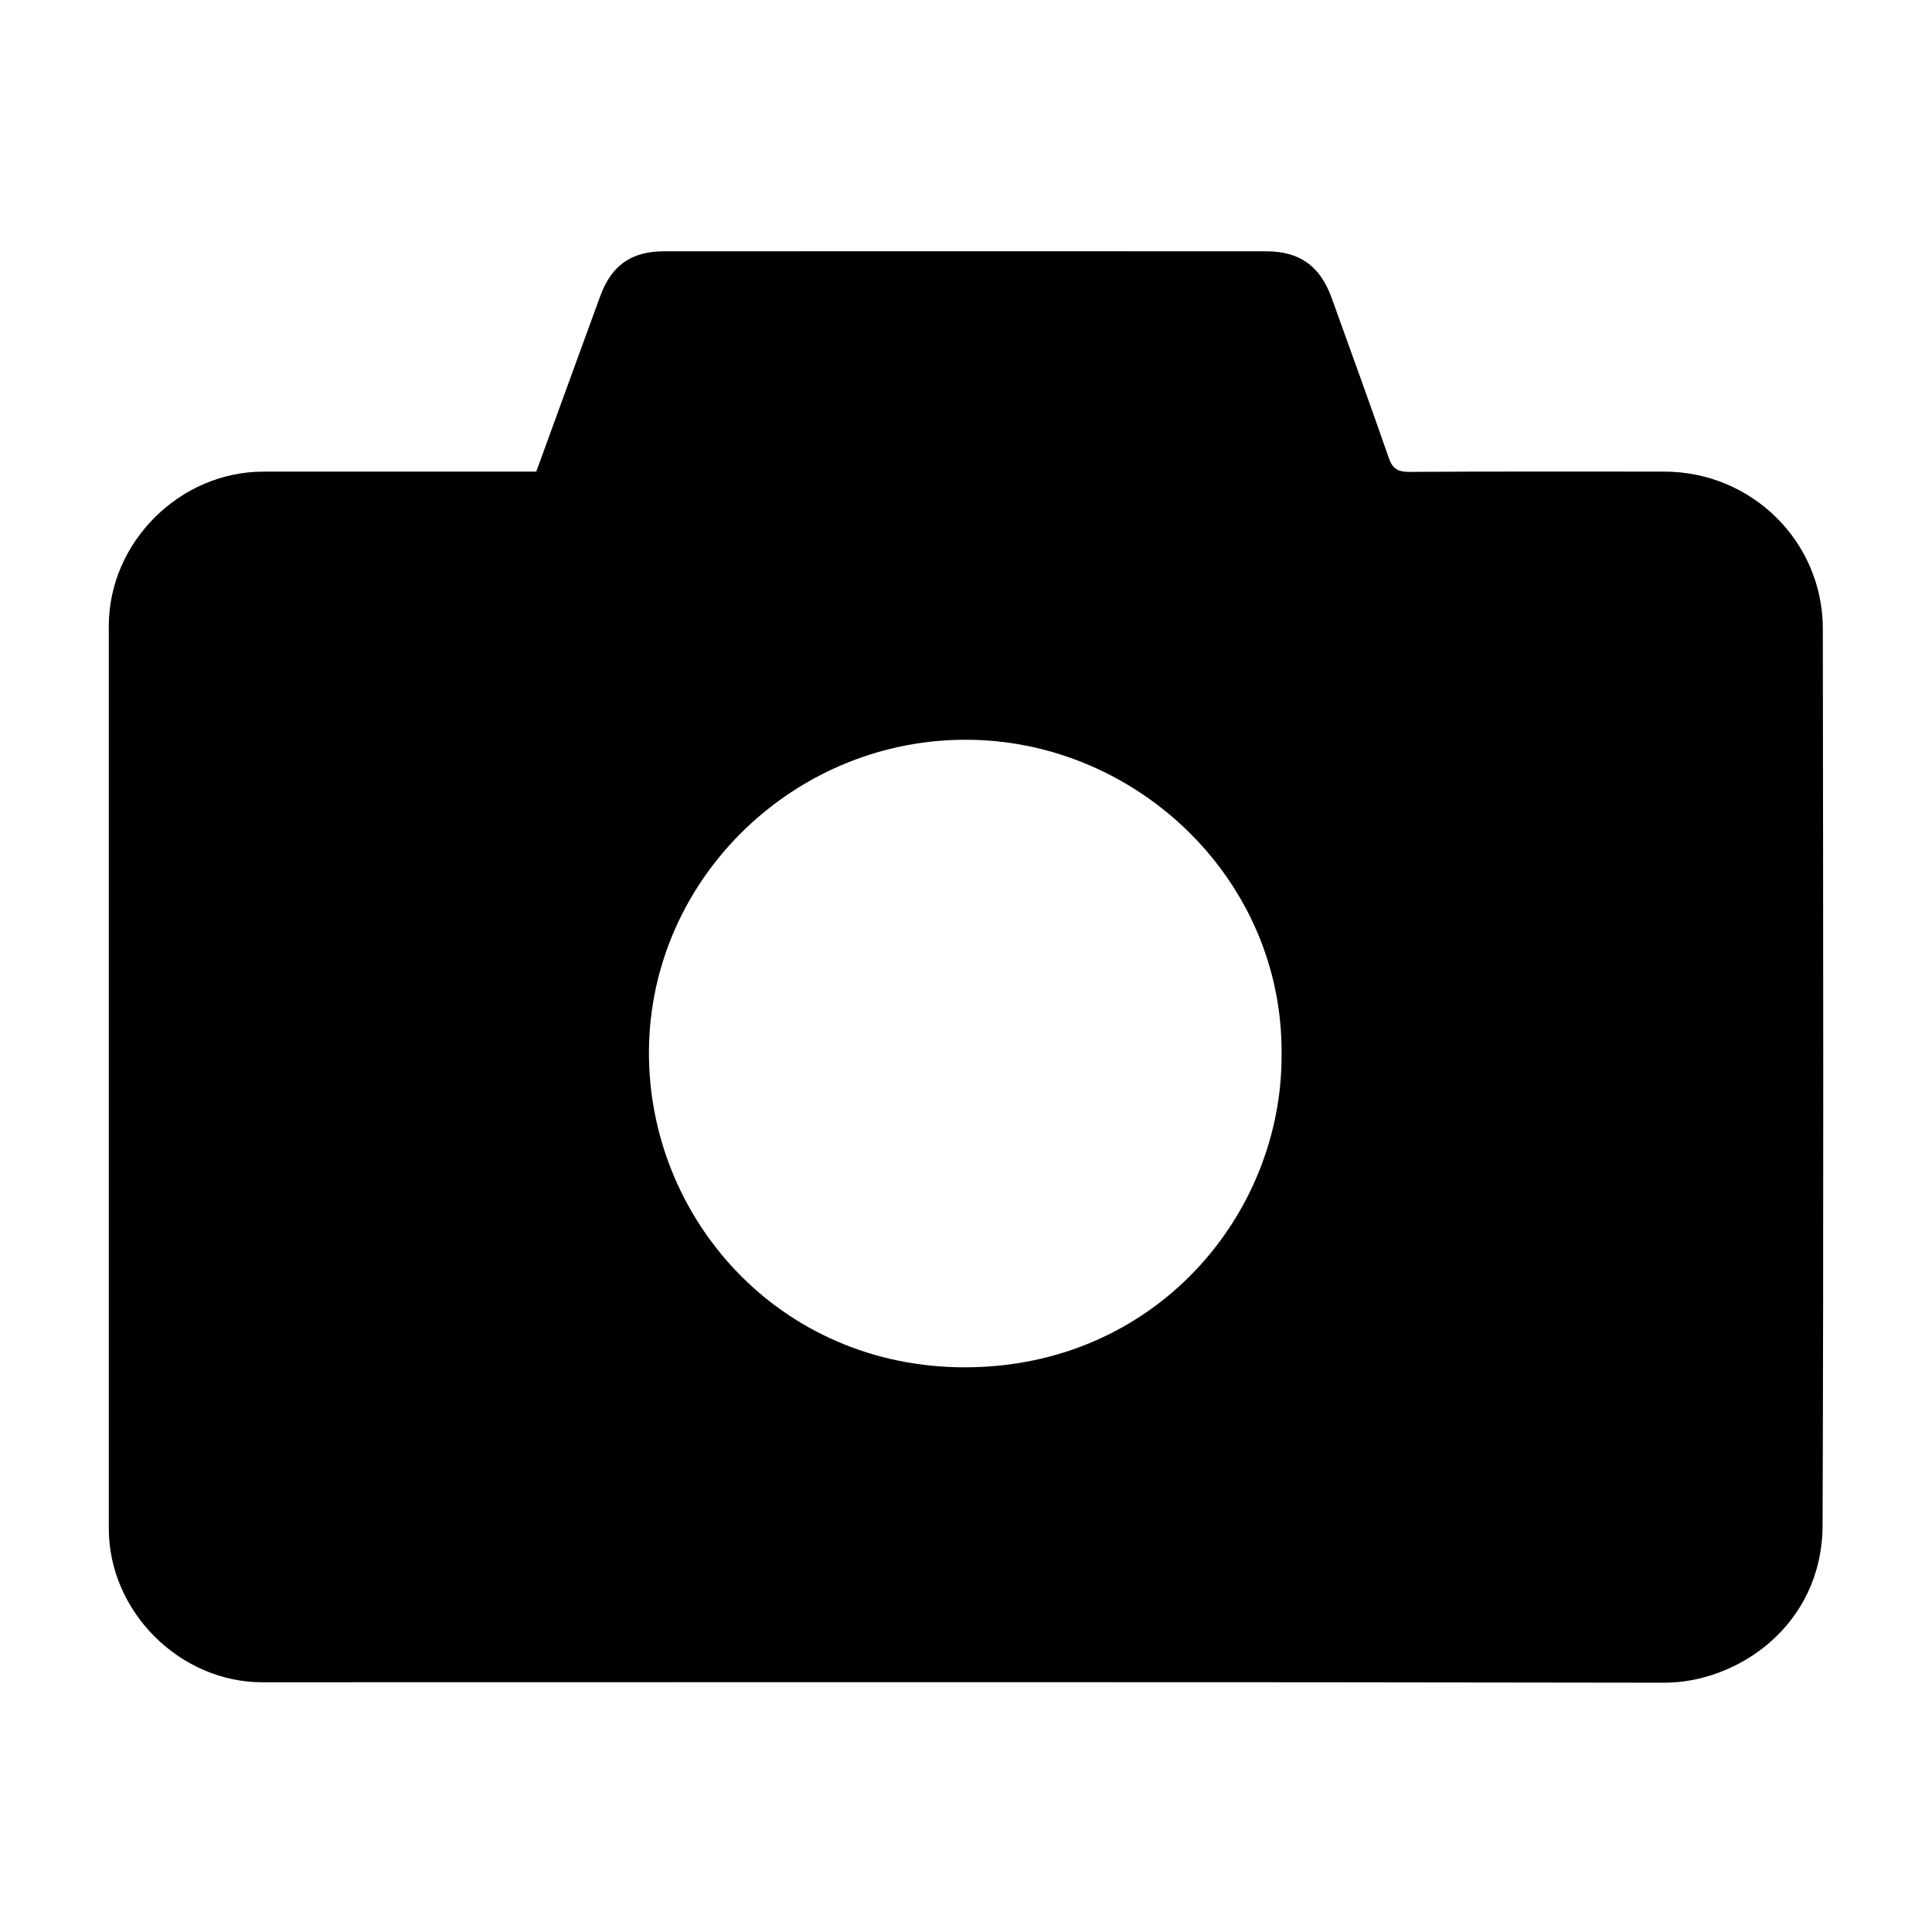
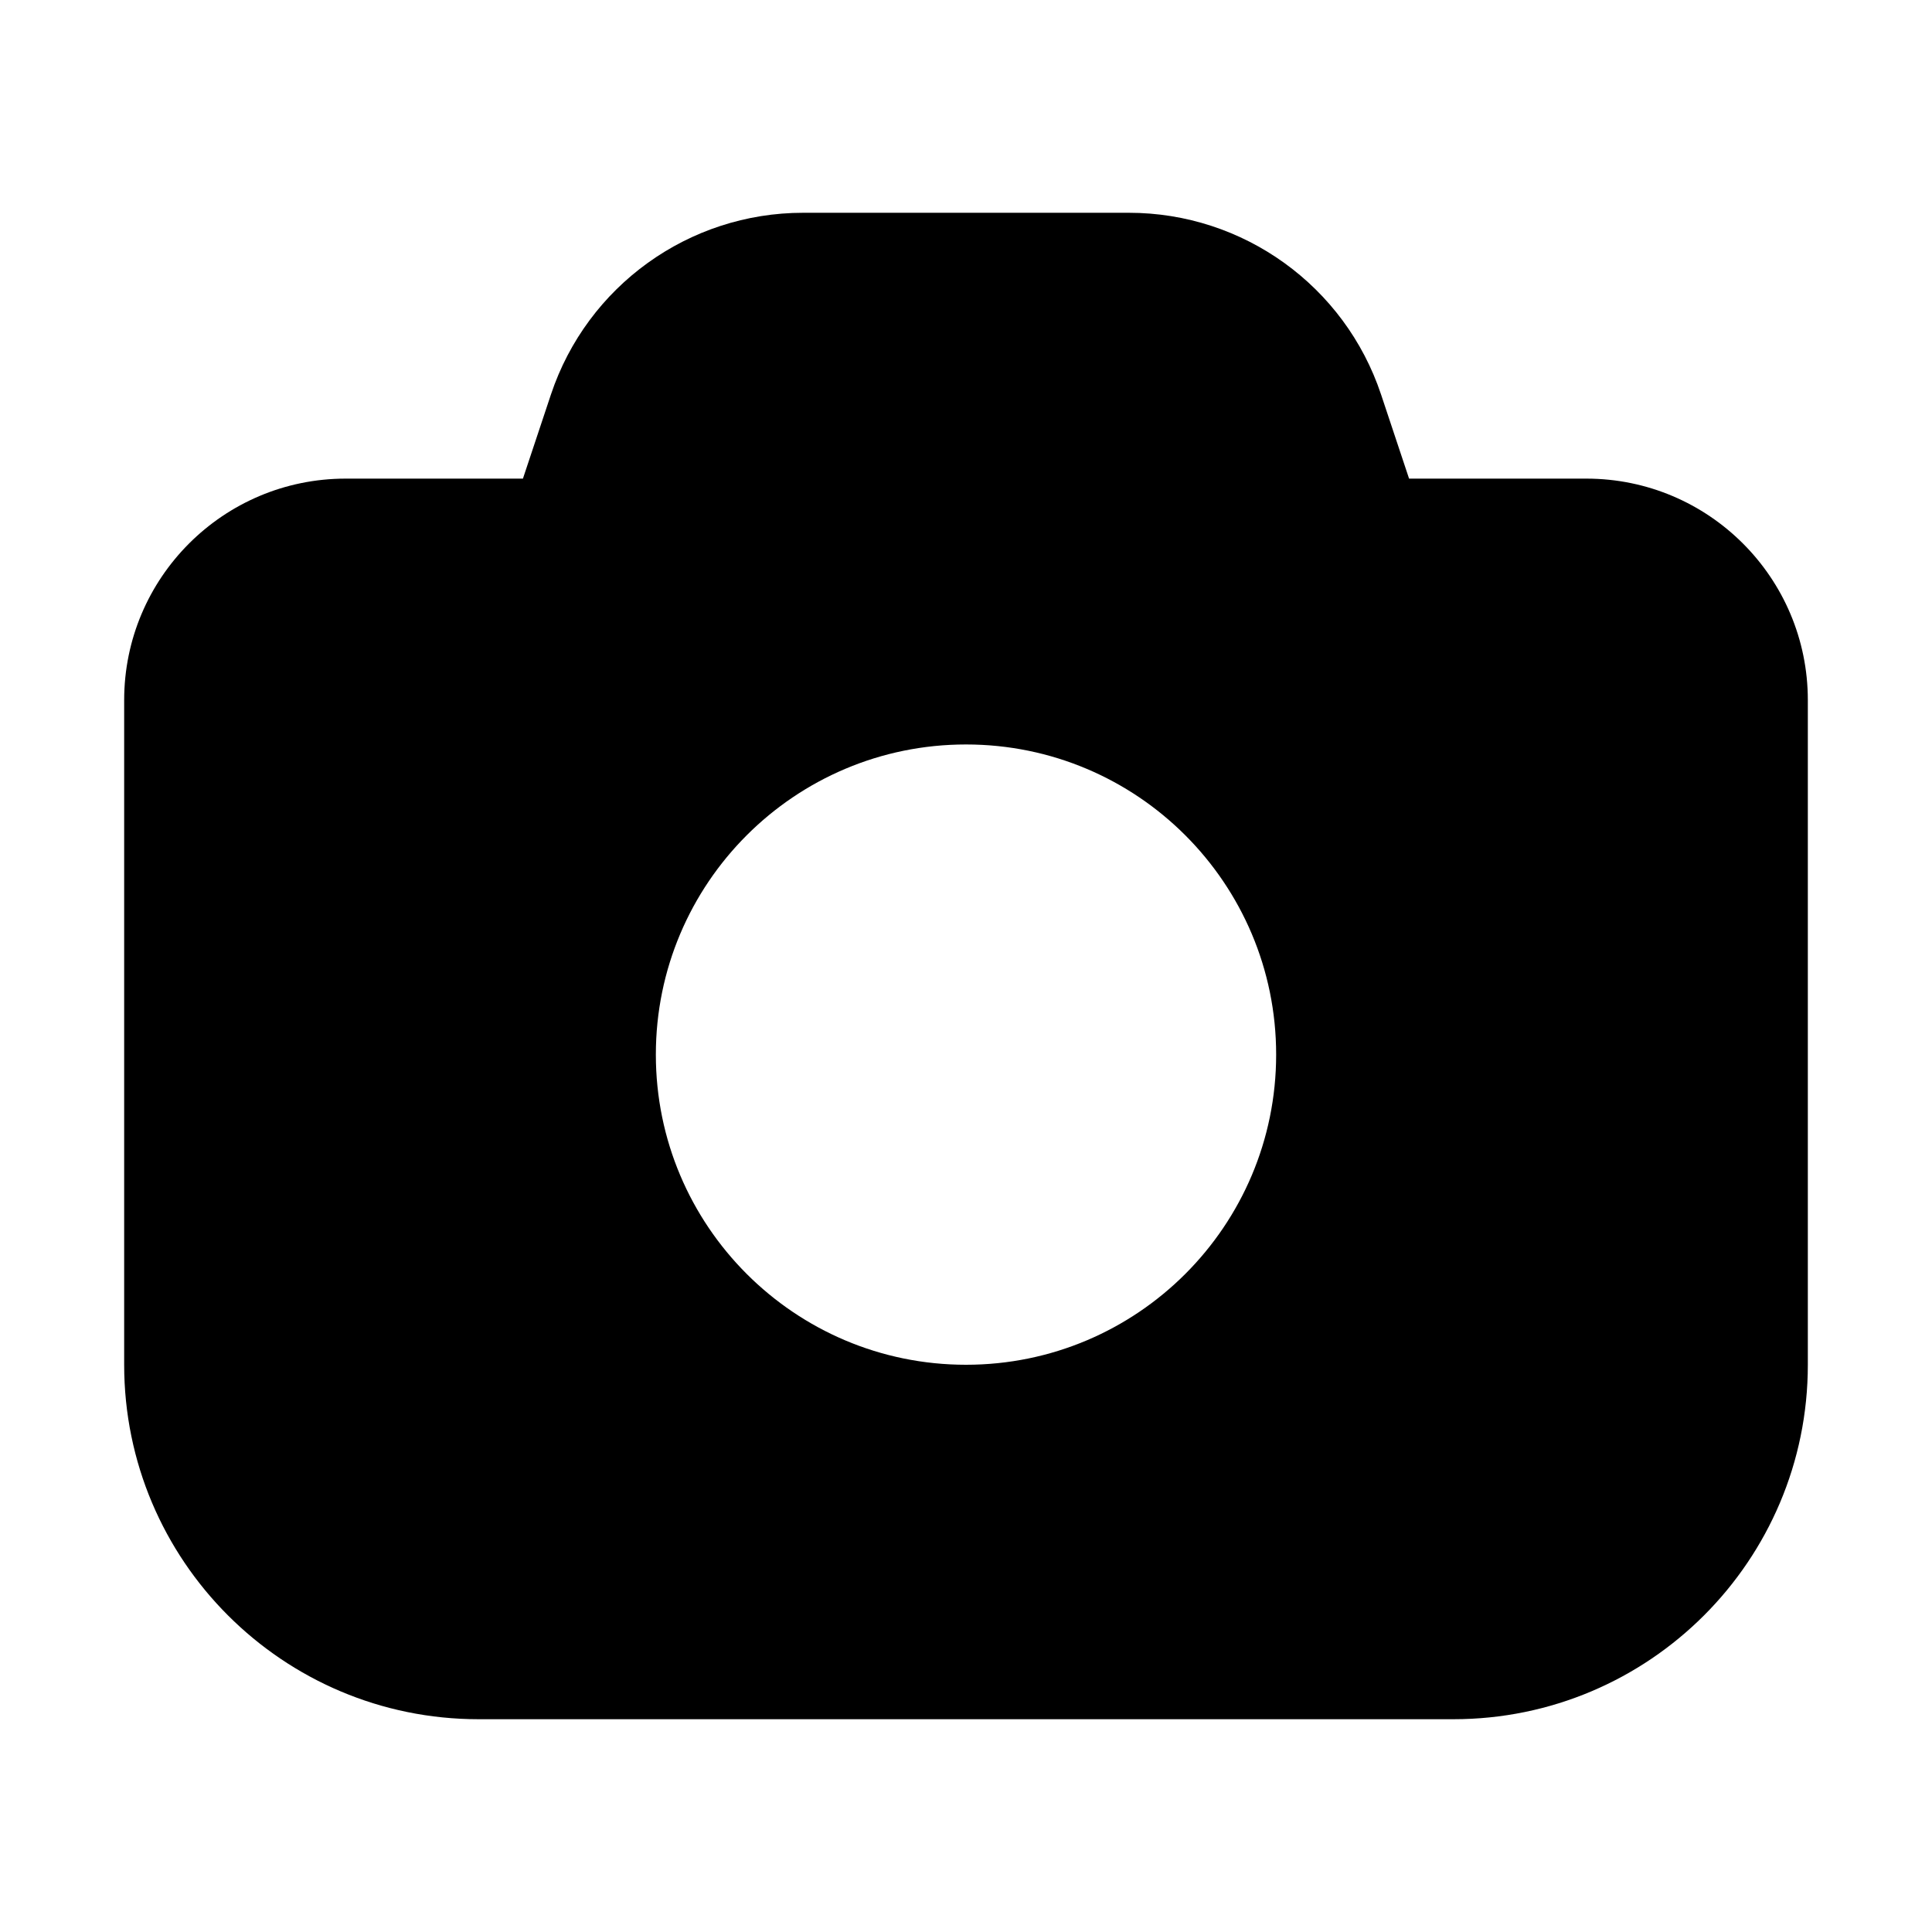
- <svg xmlns="http://www.w3.org/2000/svg" t="1614441302655" class="icon" viewBox="0 0 1024 1024" version="1.1" p-id="8477" width="128" height="128">
-   <defs>
-     <style type="text/css" />
-   </defs>
-   <path d="M284.226 249.973c11.418-31.327 22.641-62.241 33.943-93.116 5.903-16.13 16.453-23.639 33.554-23.651 106.489-0.052 212.977-0.052 319.466 0 17.709 0.012 28.545 7.857 34.616 24.7 10.162 28.234 20.428 56.429 30.265 84.766 1.994 5.761 4.881 7.47 10.849 7.431 45.038-0.26 90.061-0.143 135.098-0.143 46.332 0 84.055 36.933 84.119 83.253 0.194 158.413 0.441 316.812-0.129 475.225-0.194 53.153-45.219 83.498-83.952 83.433-247.67-0.466-495.355-0.233-743.025-0.233-43.834 0-81.35-37.542-81.362-81.466-0.027-159.461-0.013-318.935 0-478.396 0-44.3 37.555-81.777 81.905-81.802 47.924-0.012 95.86 0 144.651 0z m395.041 308.735c0.751-92.055-75.588-164.601-163.656-166.583-93-2.096-171.215 72.741-171.656 165.145-0.427 88.275 69.051 167.644 167.875 167.436 100.133-0.22 167.902-80.546 167.436-165.999z" p-id="8478" />
+ <svg xmlns="http://www.w3.org/2000/svg" t="1736858592311" class="icon" viewBox="0 0 1024 1024" version="1.1" p-id="2788" width="256" height="256">
+   <path d="M598.326 112.777a140.902 140.902 0 0 1 133.669 96.33L746.837 253.679h93.935A117.418 117.418 0 0 1 958.19 371.098v352.255a187.87 187.87 0 0 1-187.869 187.87h-516.641a187.87 187.87 0 0 1-187.869-187.87V371.098A117.418 117.418 0 0 1 183.228 253.679h93.935l14.842-44.572A140.902 140.902 0 0 1 425.674 112.777h172.652zM512 723.353a164.386 164.386 0 1 0 0-328.772 164.386 164.386 0 0 0 0 328.772z" p-id="2789" />
</svg>
